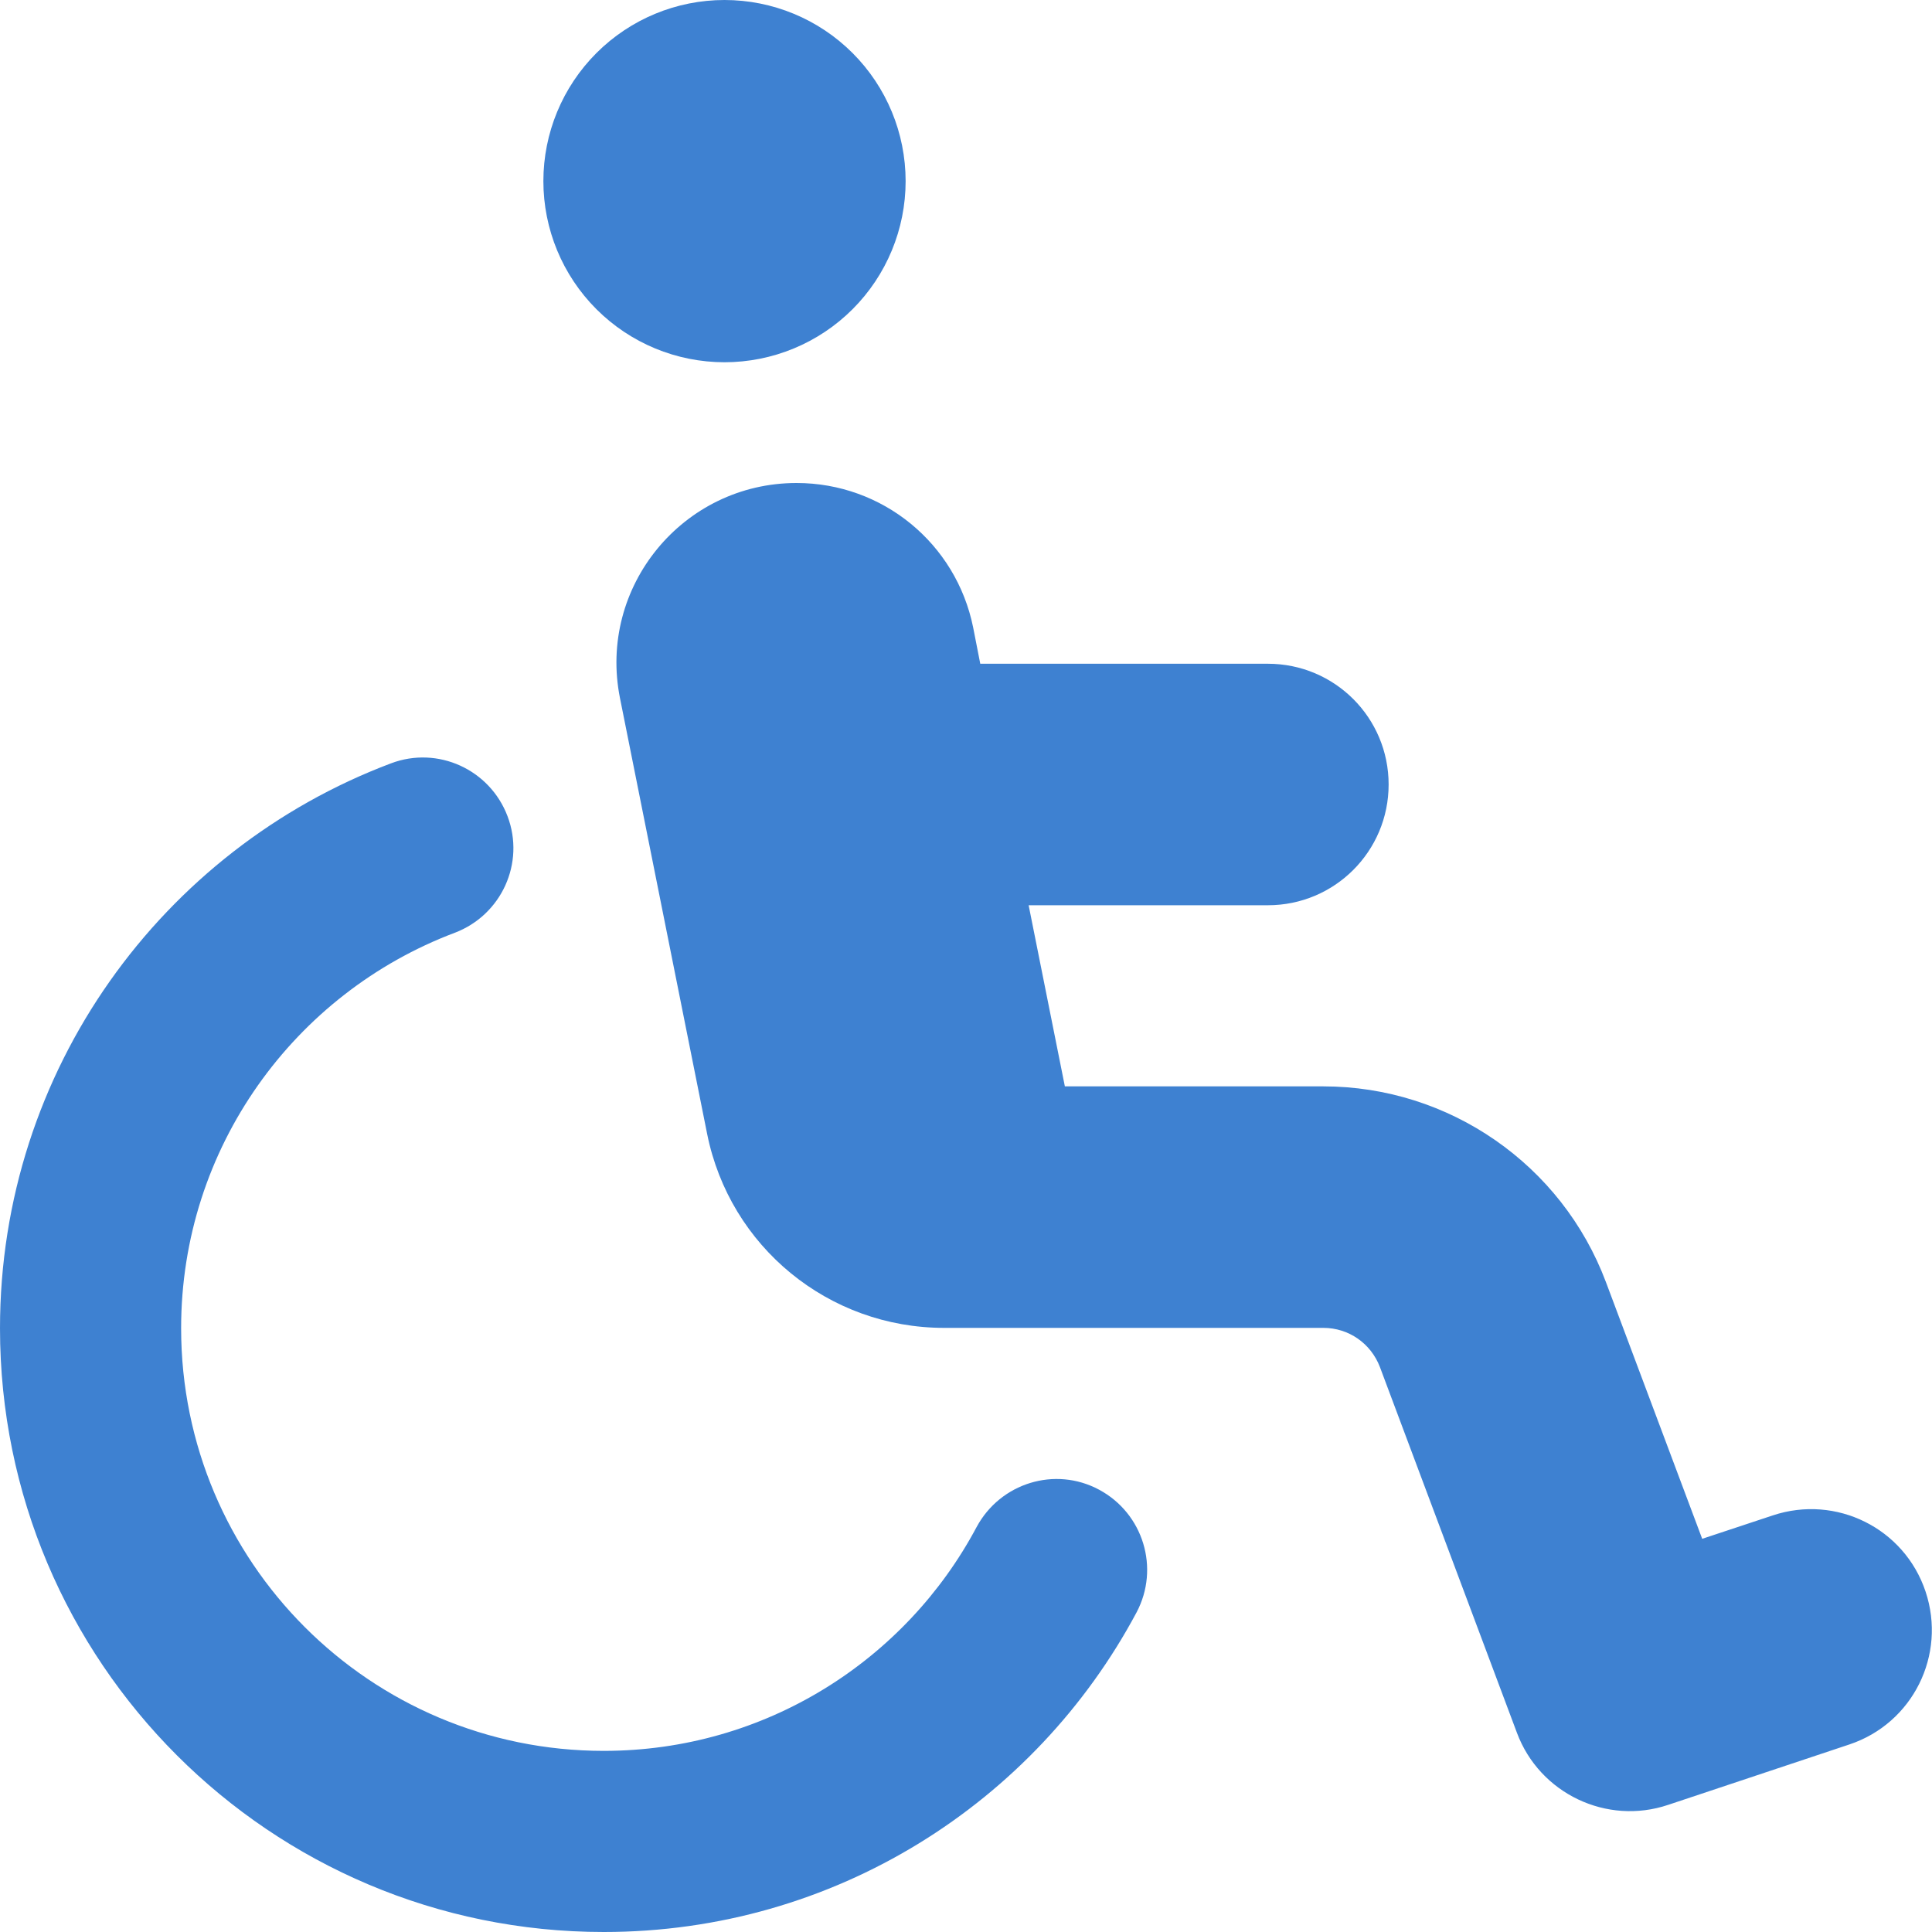
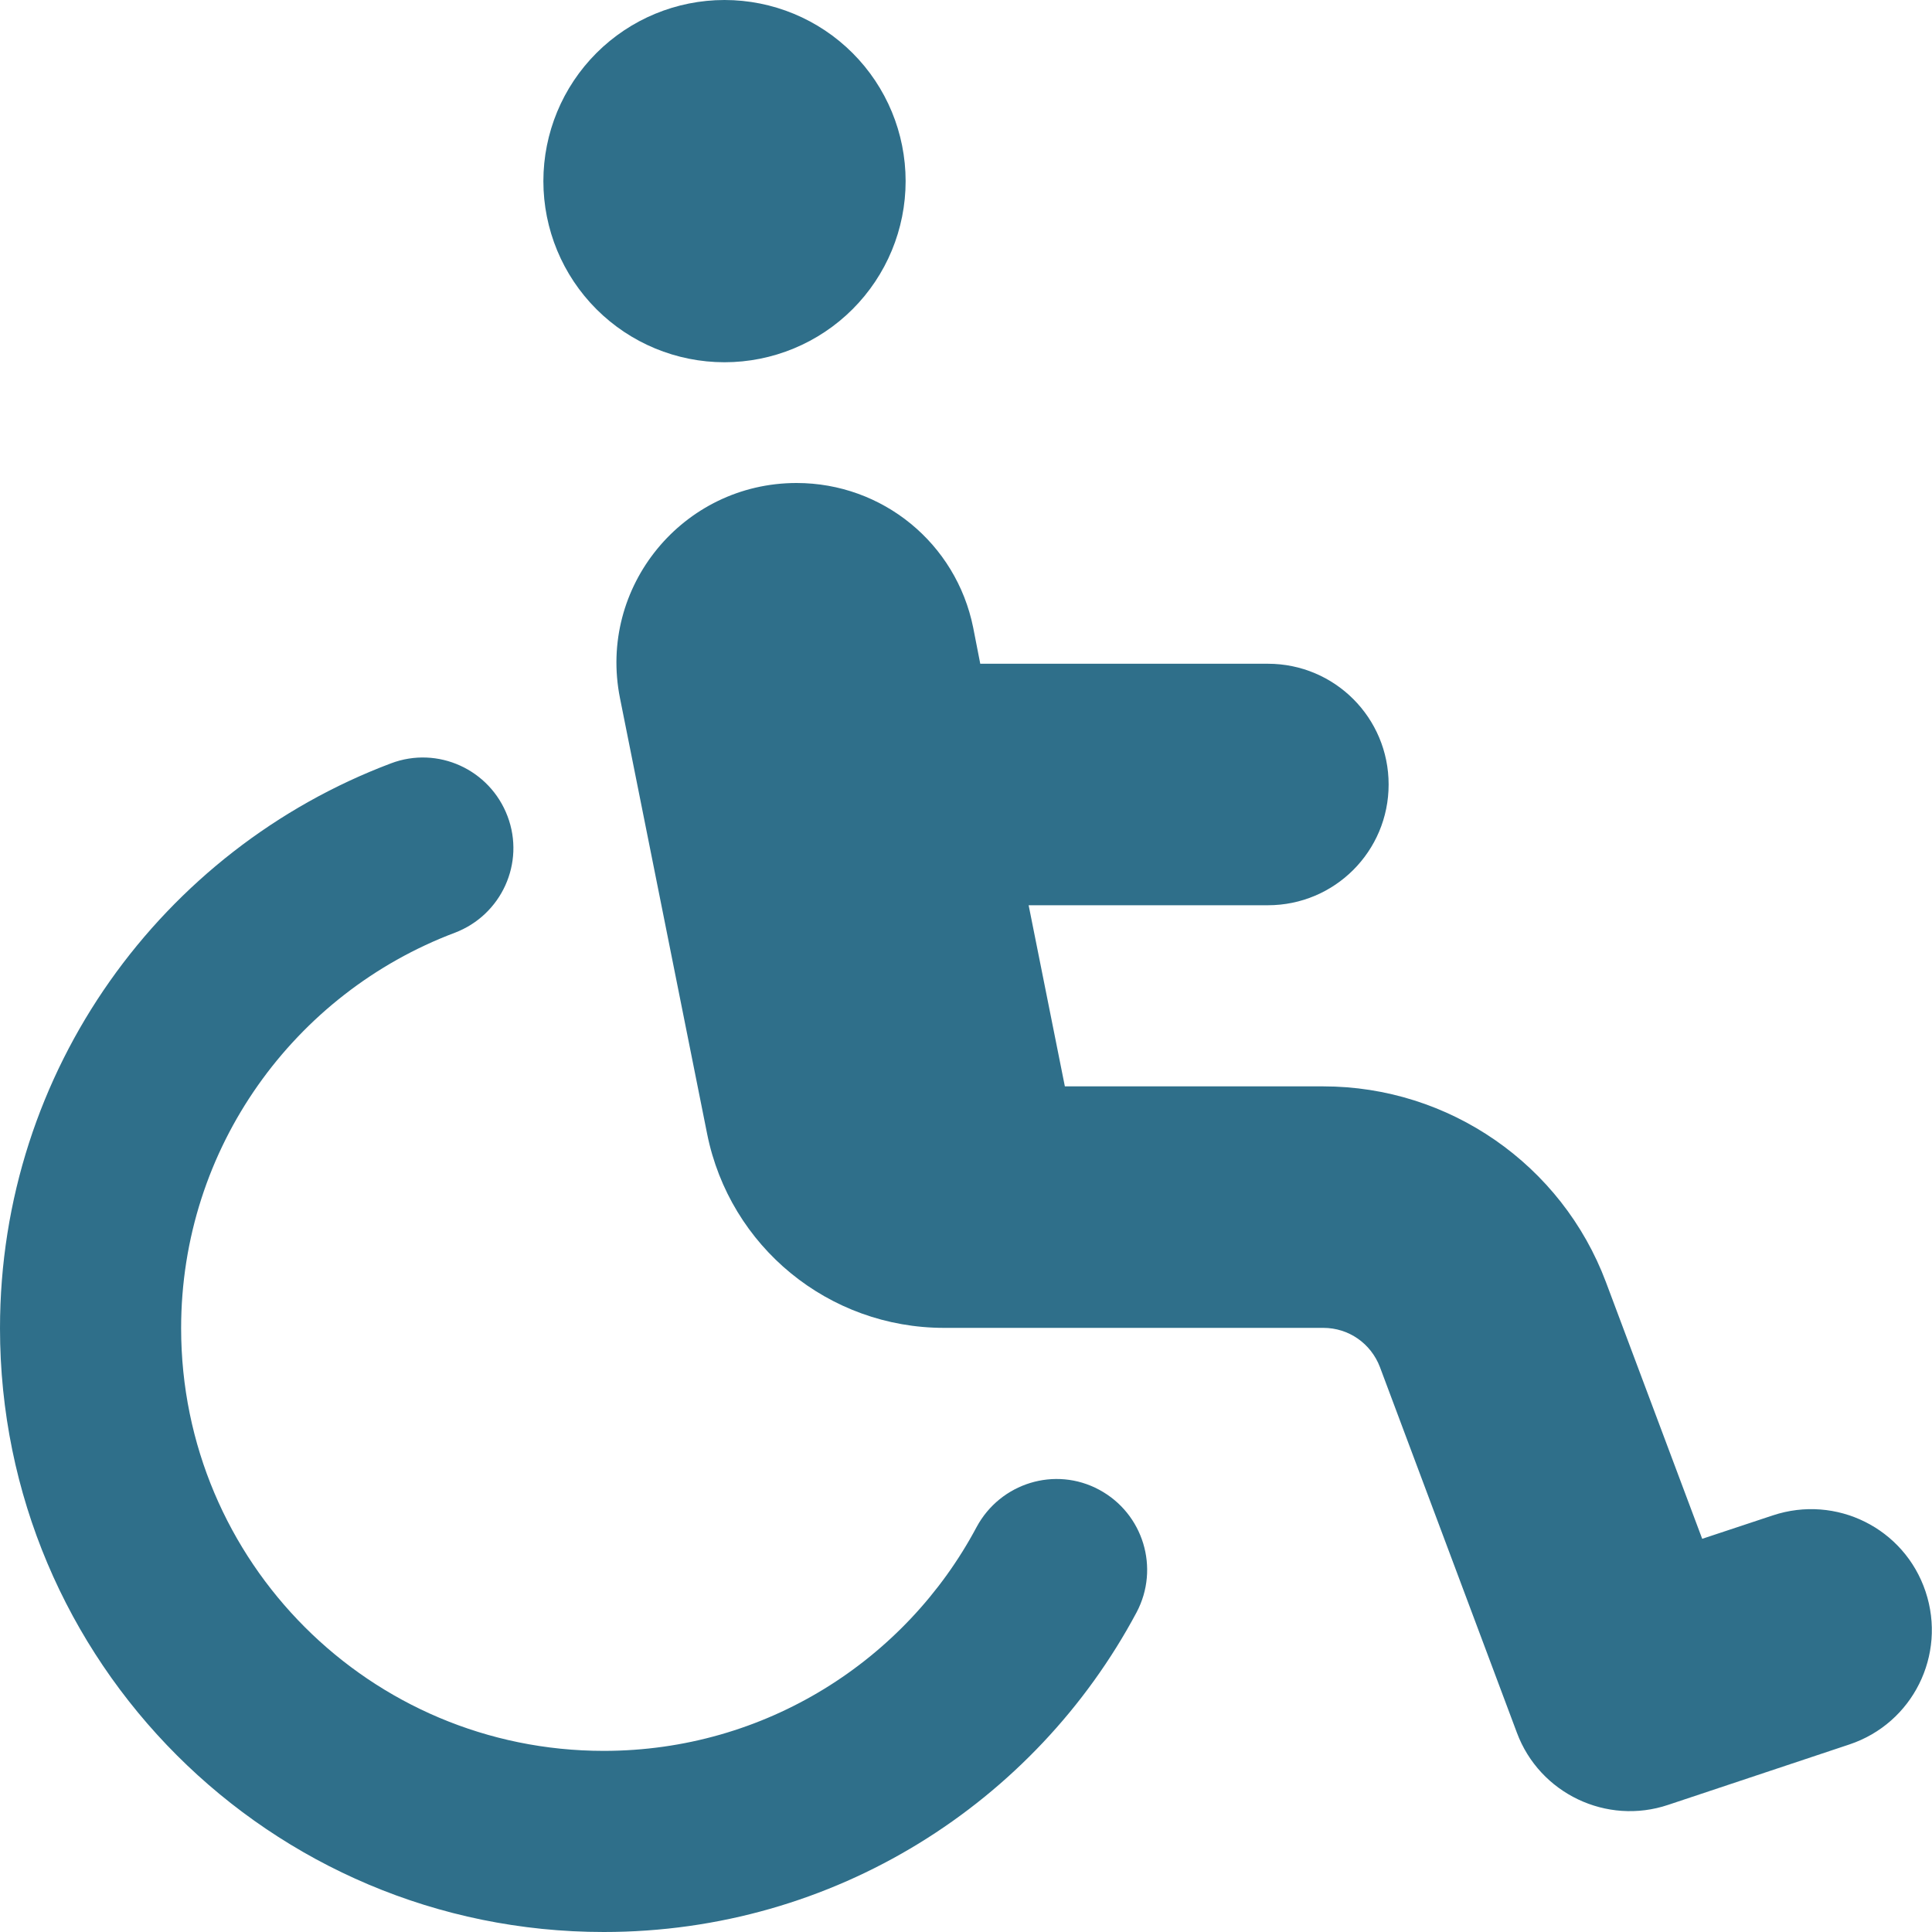
<svg xmlns="http://www.w3.org/2000/svg" width="512" height="512" viewBox="0 0 512 512" fill="none">
-   <path d="M192 96C204.73 96 216.939 90.943 225.941 81.941C234.943 72.939 240 60.73 240 48C240 35.27 234.943 23.061 225.941 14.059C216.939 5.057 204.73 0 192 0C179.27 0 167.061 5.057 158.059 14.059C149.057 23.061 144 35.27 144 48C144 60.73 149.057 72.939 158.059 81.941C167.061 90.943 179.27 96 192 96ZM120.5 247.2C132.9 242.5 139.2 228.7 134.5 216.3C129.8 203.9 116 197.6 103.6 202.3C43.1 225.1 0 283.5 0 352C0 440.4 71.6 512 160 512C221.2 512 274.3 477.7 301.2 427.3C307.4 415.6 303 401.1 291.3 394.8C279.6 388.5 265.1 393 258.8 404.7C240 440 202.8 464 160 464C98.1 464 48 413.9 48 352C48 304.1 78.1 263.2 120.5 247.2ZM259.8 176L257.9 166.3C253.4 144 233.9 128 211.1 128C181 128 158.4 155.5 164.3 185L187.4 300.5C193.4 330.4 219.6 351.9 250.2 351.9H255.3C255.7 351.9 256.1 351.9 256.6 351.9H350.7C357.4 351.9 363.3 356 365.7 362.3L402 459.2C408 475.3 425.8 483.8 442.1 478.3L490.1 462.3C506.9 456.7 515.9 438.6 510.3 421.8C504.7 405 486.6 396 469.8 401.6L451.1 407.8L425.6 339.8C413.9 308.6 384 287.9 350.7 287.9H282.2L272.6 239.9H336C353.7 239.9 368 225.6 368 207.9C368 190.2 353.7 175.9 336 175.9H259.8V176Z" fill="#3E81D1" />
+   <path d="M192 96C204.73 96 216.939 90.943 225.941 81.941C234.943 72.939 240 60.73 240 48C240 35.27 234.943 23.061 225.941 14.059C216.939 5.057 204.73 0 192 0C179.27 0 167.061 5.057 158.059 14.059C149.057 23.061 144 35.27 144 48C144 60.73 149.057 72.939 158.059 81.941C167.061 90.943 179.27 96 192 96ZM120.5 247.2C132.9 242.5 139.2 228.7 134.5 216.3C129.8 203.9 116 197.6 103.6 202.3C43.1 225.1 0 283.5 0 352C0 440.4 71.6 512 160 512C221.2 512 274.3 477.7 301.2 427.3C307.4 415.6 303 401.1 291.3 394.8C279.6 388.5 265.1 393 258.8 404.7C240 440 202.8 464 160 464C98.1 464 48 413.9 48 352C48 304.1 78.1 263.2 120.5 247.2ZM259.8 176L257.9 166.3C253.4 144 233.9 128 211.1 128C181 128 158.4 155.5 164.3 185L187.4 300.5C193.4 330.4 219.6 351.9 250.2 351.9H255.3C255.7 351.9 256.1 351.9 256.6 351.9H350.7C357.4 351.9 363.3 356 365.7 362.3L402 459.2C408 475.3 425.8 483.8 442.1 478.3L490.1 462.3C506.9 456.7 515.9 438.6 510.3 421.8C504.7 405 486.6 396 469.8 401.6L451.1 407.8L425.6 339.8C413.9 308.6 384 287.9 350.7 287.9H282.2L272.6 239.9H336C353.7 239.9 368 225.6 368 207.9C368 190.2 353.7 175.9 336 175.9H259.8V176Z" fill="#2F6F8A" />
</svg>
